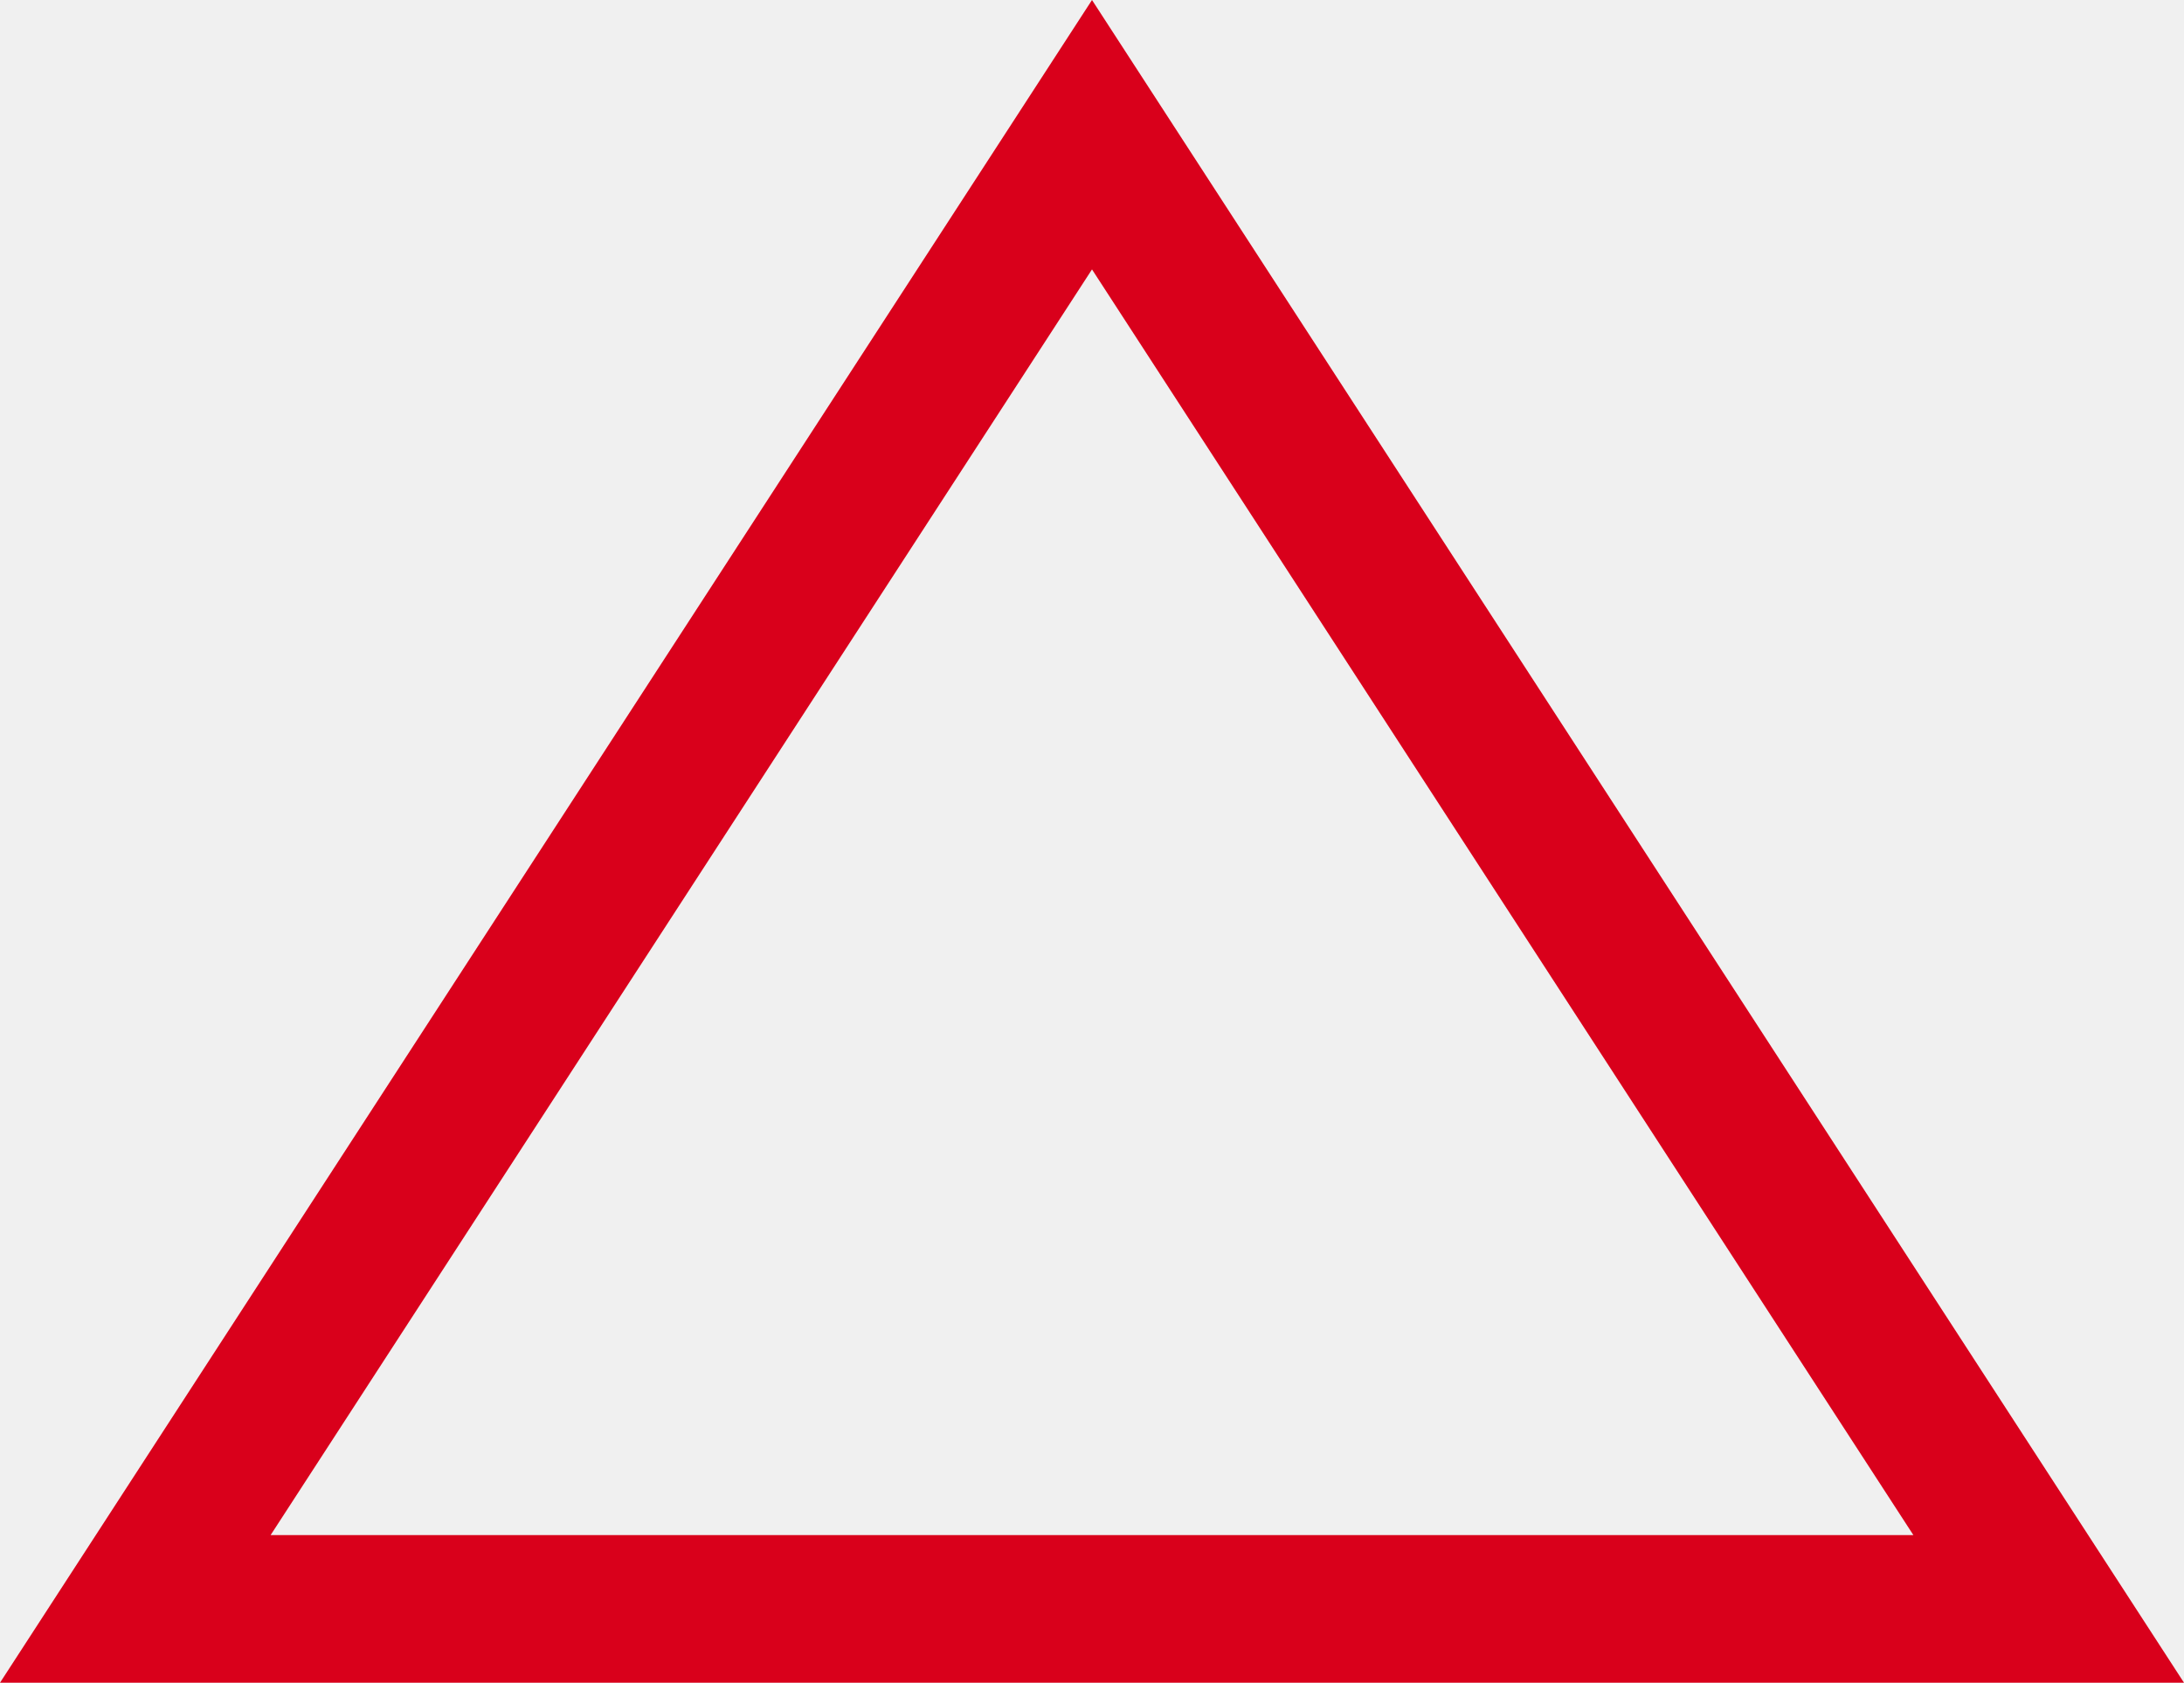
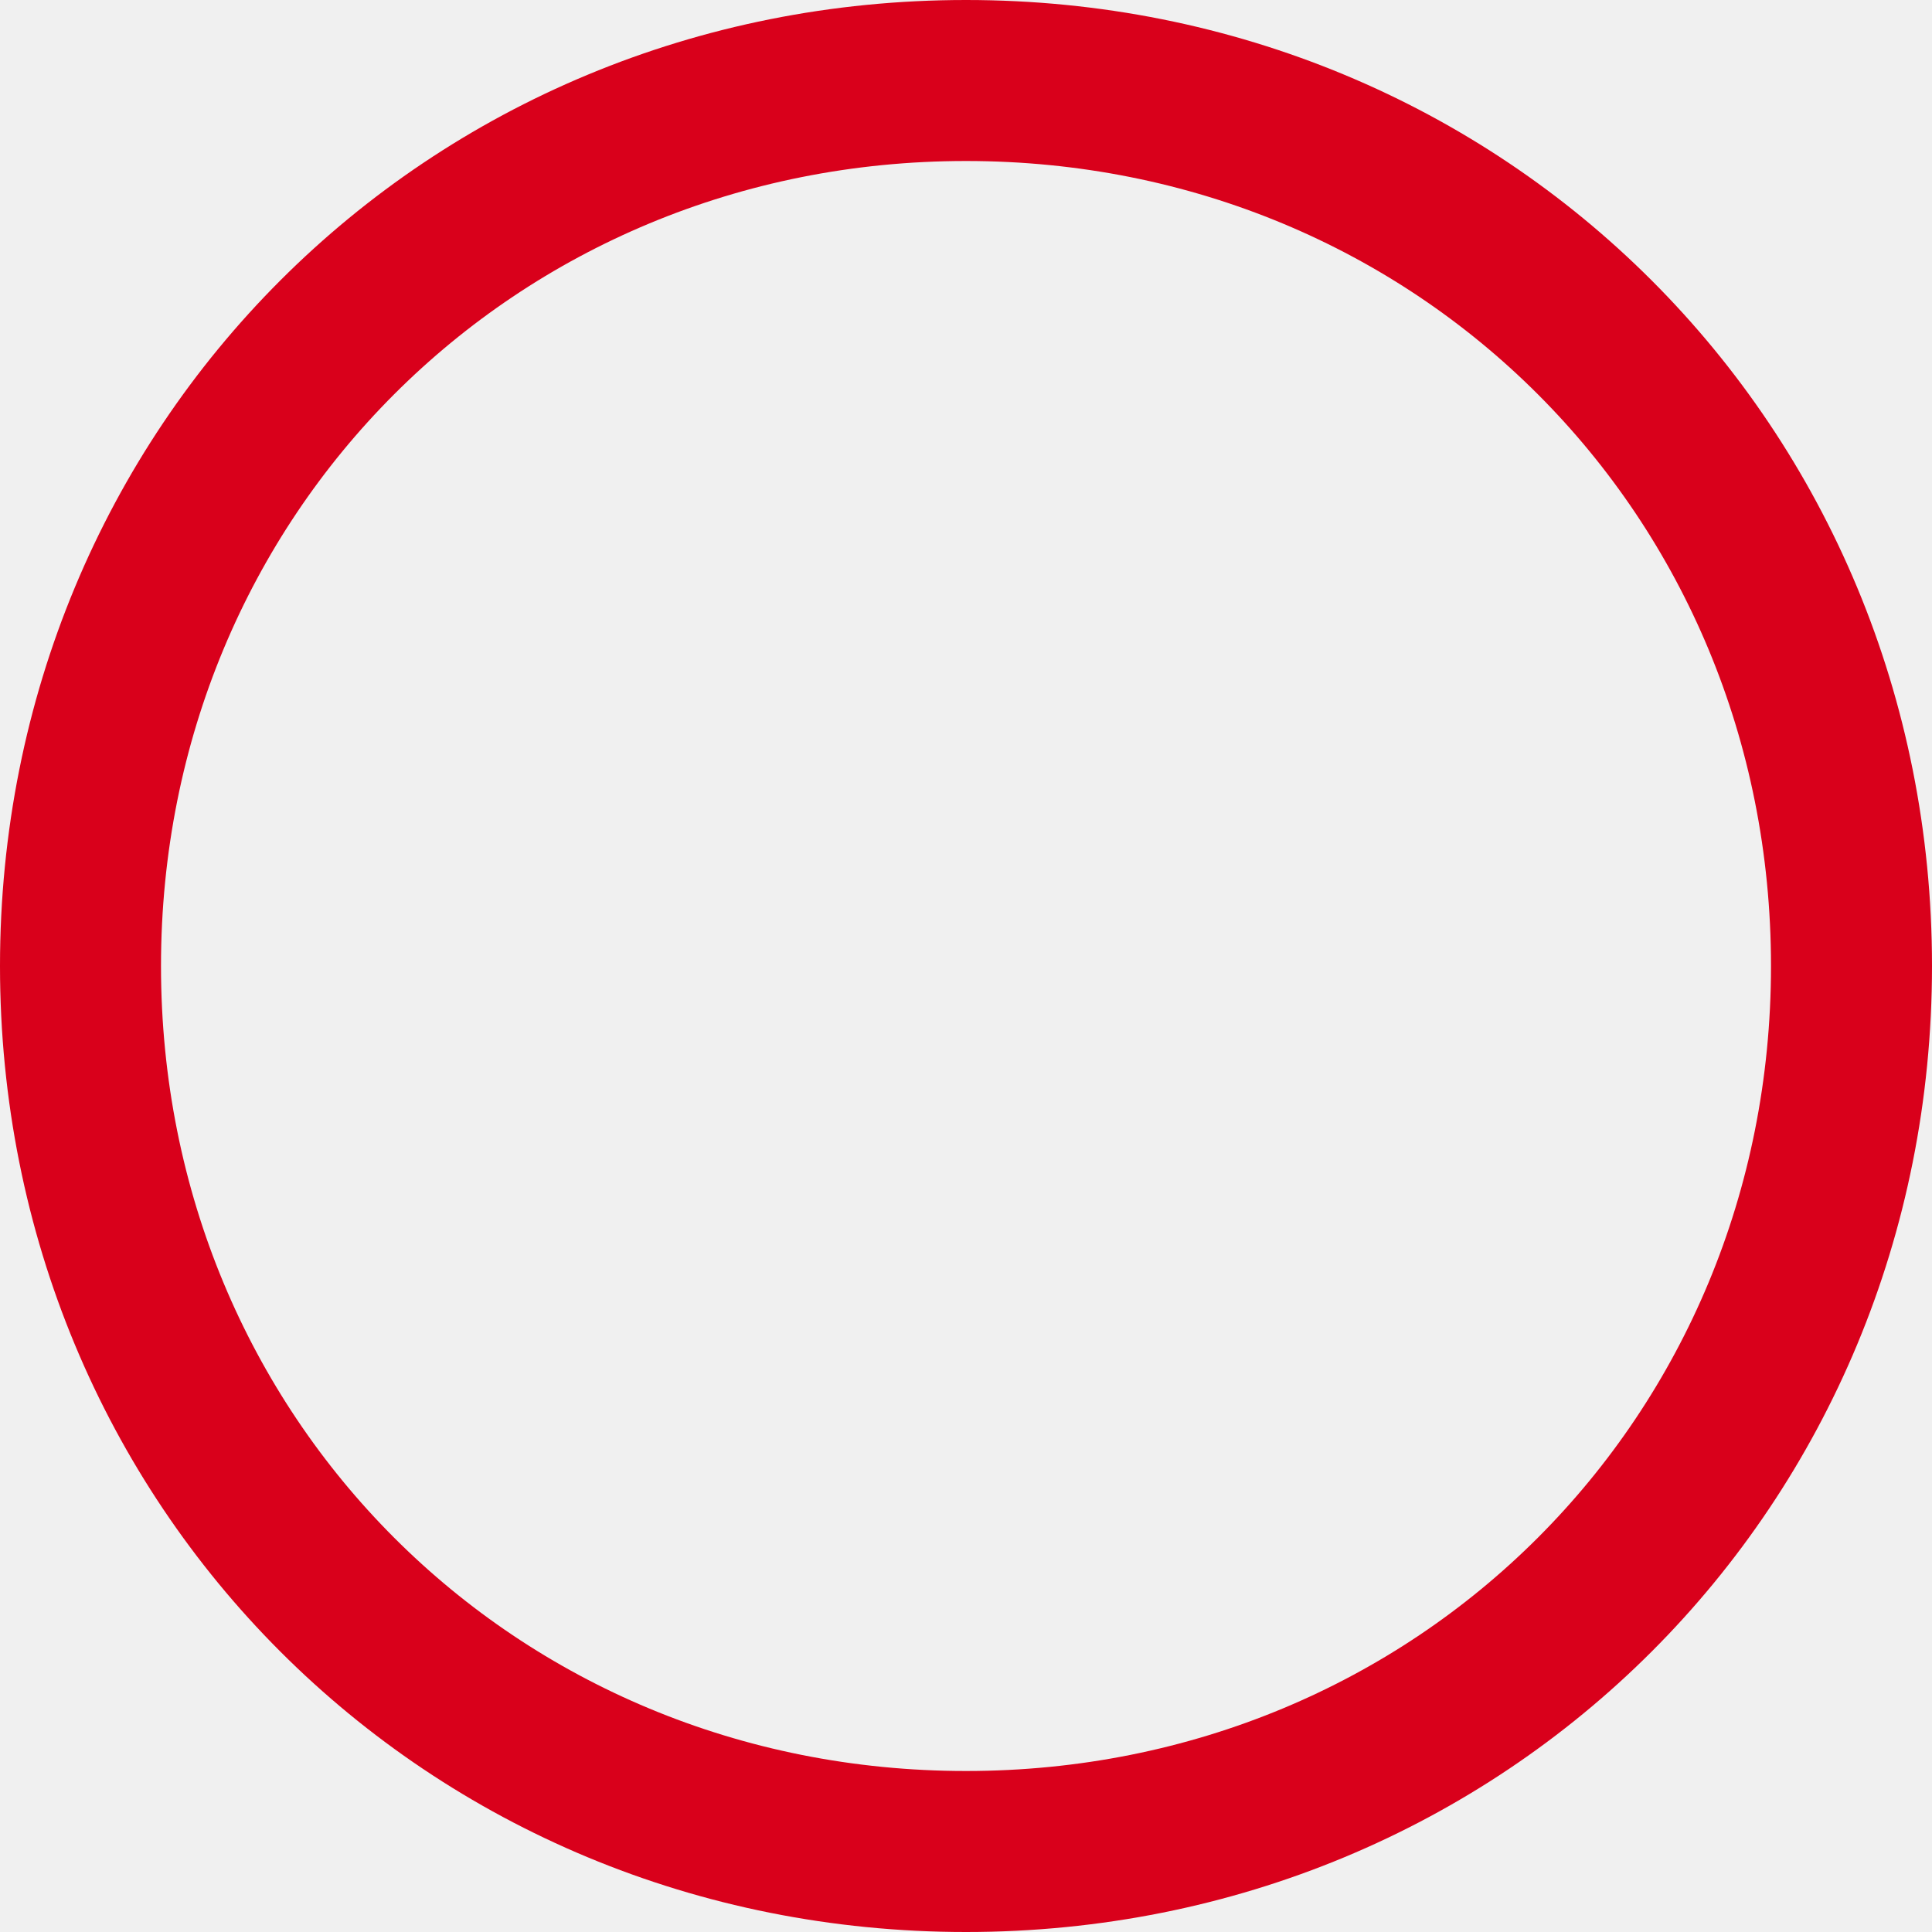
- <svg xmlns="http://www.w3.org/2000/svg" version="1.1" width="74px" height="57px">
-   <g transform="matrix(1 0 0 1 -671 -2670 )">
-     <path d="M 679.252 2722.5  L 708 2678.213  L 736.748 2722.5  L 679.252 2722.5  Z " fill-rule="nonzero" fill="#ffffff" stroke="none" fill-opacity="0" />
-     <path d="M 671 2727  L 708 2670  L 745 2727  L 671 2727  Z M 708 2679.126  L 680.169 2722  L 735.831 2722  L 708 2679.126  Z " fill-rule="nonzero" fill="#d9001b" stroke="none" />
+ <svg xmlns="http://www.w3.org/2000/svg" version="1.1" width="60px" height="60px">
+   <g transform="matrix(1 0 0 1 -108 -135 )">
+     <path d="M 138 139  C 152.56 139  164 150.44  164 165  C 164 179.56  152.56 191  138 191  C 123.44 191  112 179.56  112 165  C 112 150.44  123.44 139  138 139  Z " fill-rule="nonzero" fill="#ffffff" stroke="none" fill-opacity="0" />
+     <path d="M 138 137.5  C 153.4 137.5  165.5 149.6  165.5 165  C 165.5 180.4  153.4 192.5  138 192.5  C 122.6 192.5  110.5 180.4  110.5 165  C 110.5 149.6  122.6 137.5  138 137.5  Z " stroke-width="5" stroke="#d9001b" fill="none" />
  </g>
</svg>
